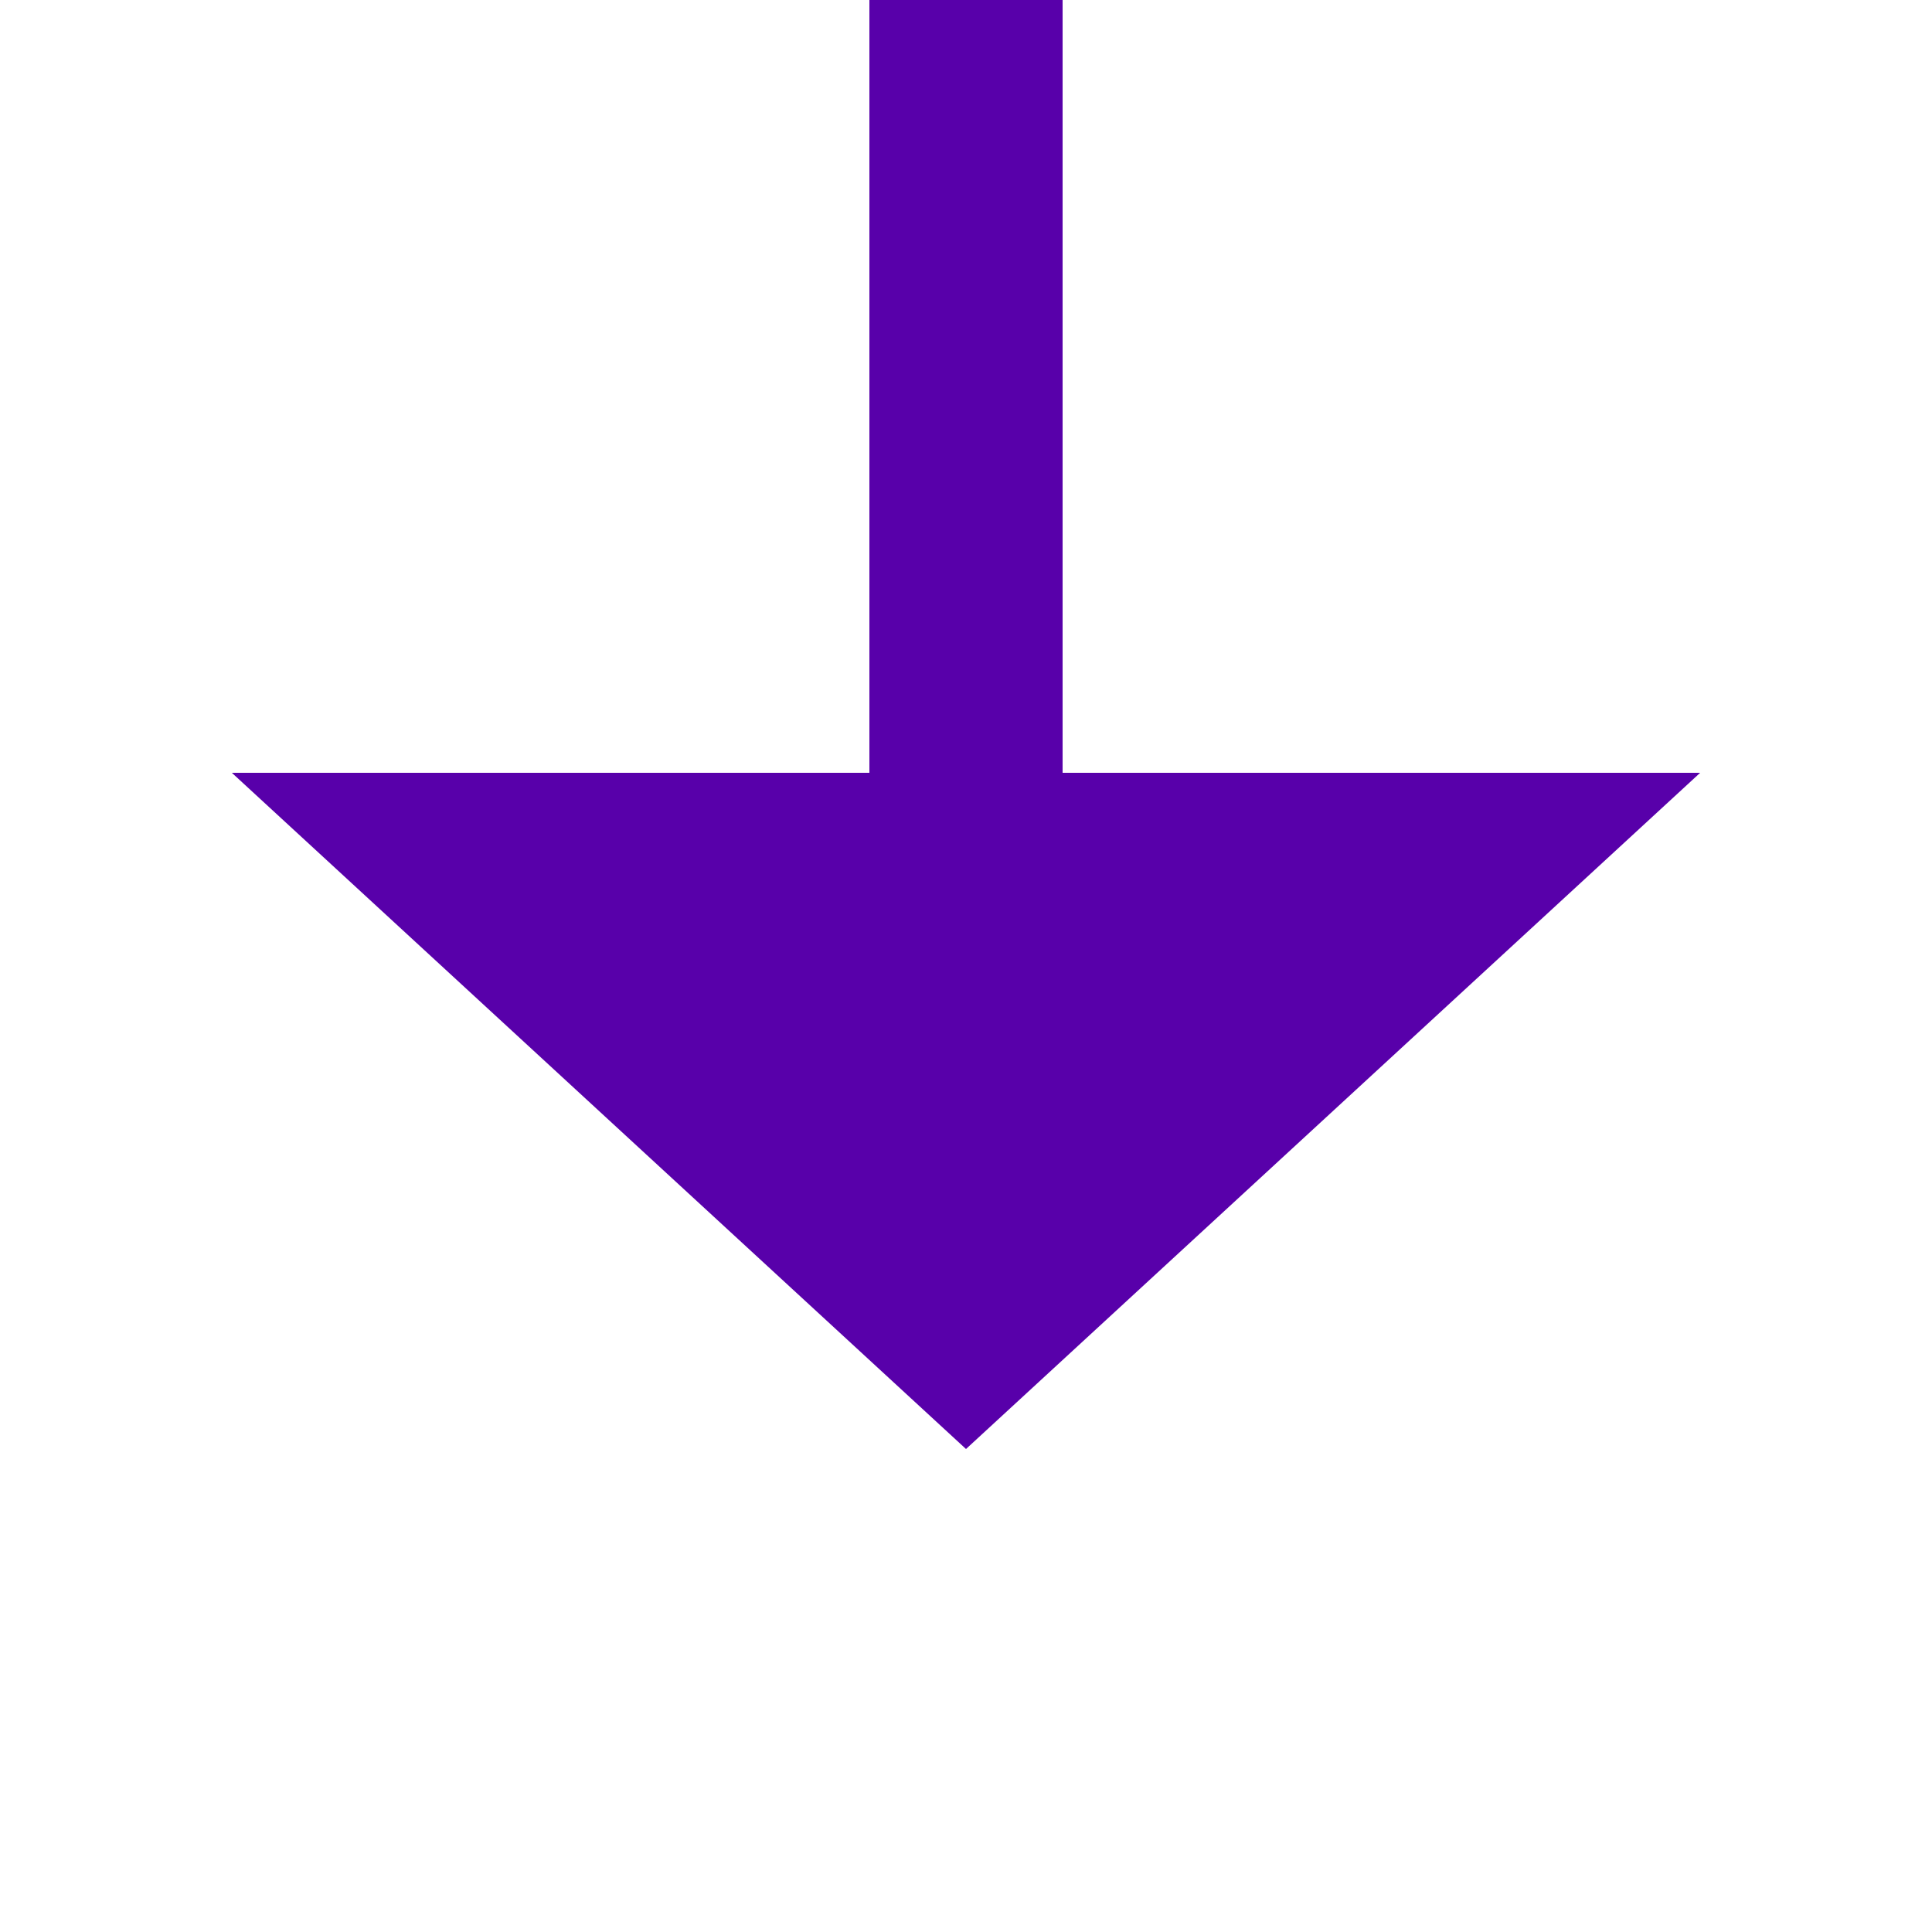
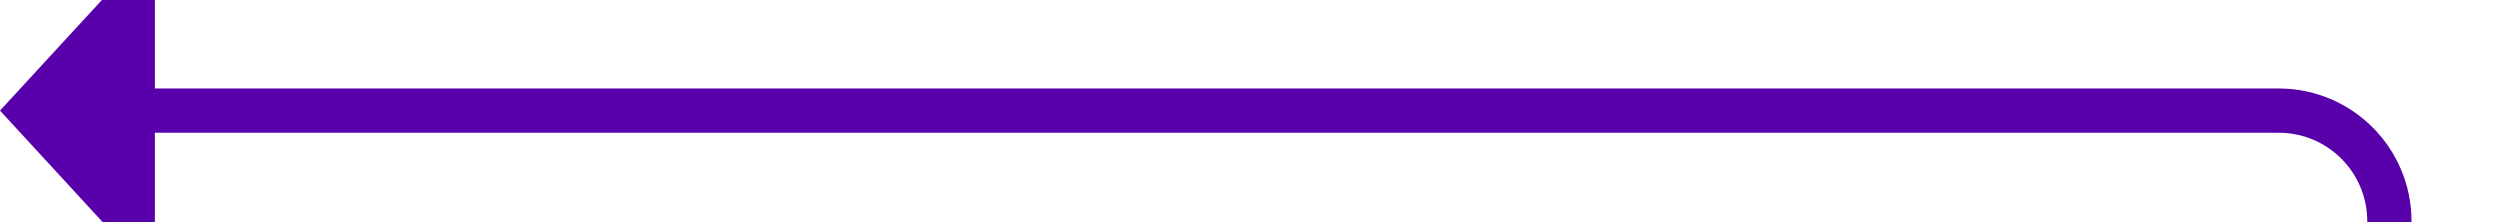
- <svg xmlns="http://www.w3.org/2000/svg" version="1.1" width="20px" height="20px" preserveAspectRatio="xMinYMid meet" viewBox="1056 2480 20 18">
-   <path d="M 1066 2405  L 1066 2488  " stroke-width="2" stroke-dasharray="0" stroke="rgba(88, 0, 170, 1)" fill="none" class="stroke" />
-   <path d="M 1066 2403  A 3.5 3.5 0 0 0 1062.5 2406.5 A 3.5 3.5 0 0 0 1066 2410 A 3.5 3.5 0 0 0 1069.5 2406.5 A 3.5 3.5 0 0 0 1066 2403 Z M 1058.4 2487  L 1066 2494  L 1073.6 2487  L 1058.4 2487  Z " fill-rule="nonzero" fill="rgba(88, 0, 170, 1)" stroke="none" class="fill" />
+ <svg xmlns="http://www.w3.org/2000/svg" version="1.1" width="113px" height="10px" preserveAspectRatio="xMinYMid meet" viewBox="214 6411 113 8">
+   <path d="M 428 6587  L 327 6587  A 5 5 0 0 1 322 6582 L 322 6420  A 5 5 0 0 0 317 6415 L 220 6415  " stroke-width="2" stroke-dasharray="0" stroke="rgba(88, 0, 170, 1)" fill="none" class="stroke" />
+   <path d="M 426.5 6583.5  A 3.5 3.5 0 0 0 423 6587 A 3.5 3.5 0 0 0 426.5 6590.5 A 3.5 3.5 0 0 0 430 6587 A 3.5 3.5 0 0 0 426.5 6583.5 Z M 221 6407.4  L 214 6415  L 221 6422.6  L 221 6407.4  Z " fill-rule="nonzero" fill="rgba(88, 0, 170, 1)" stroke="none" class="fill" />
</svg>
